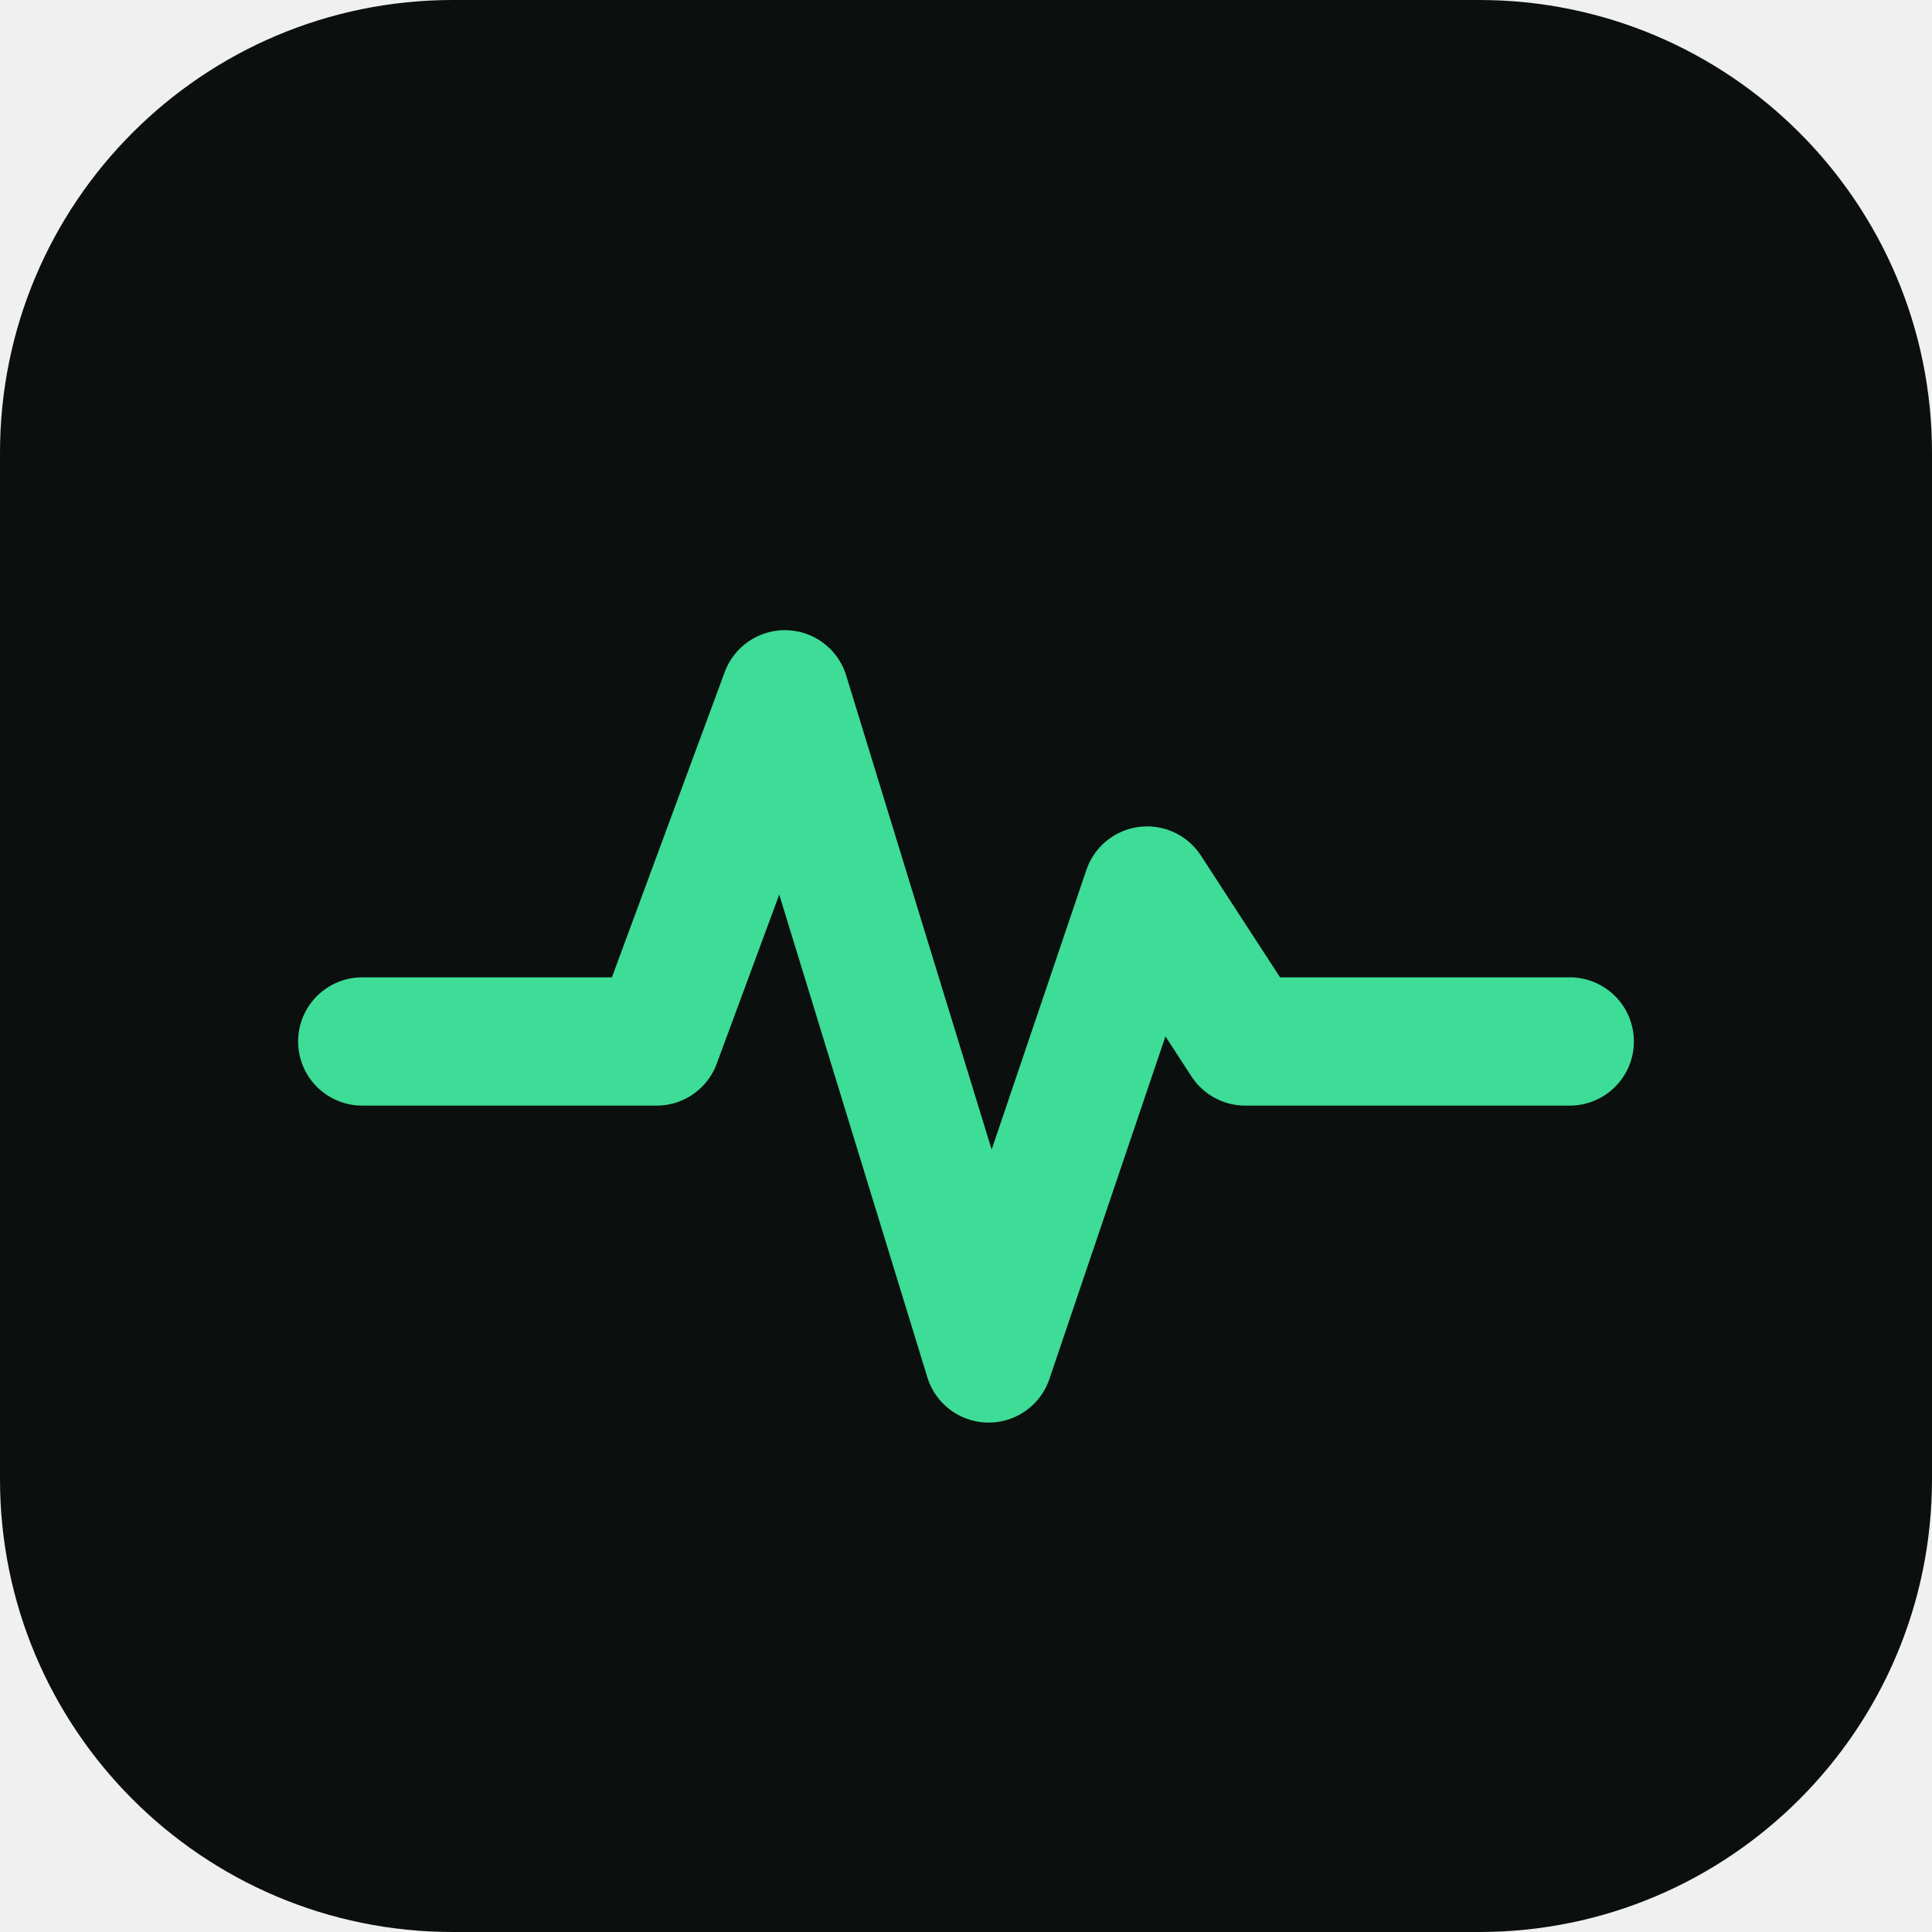
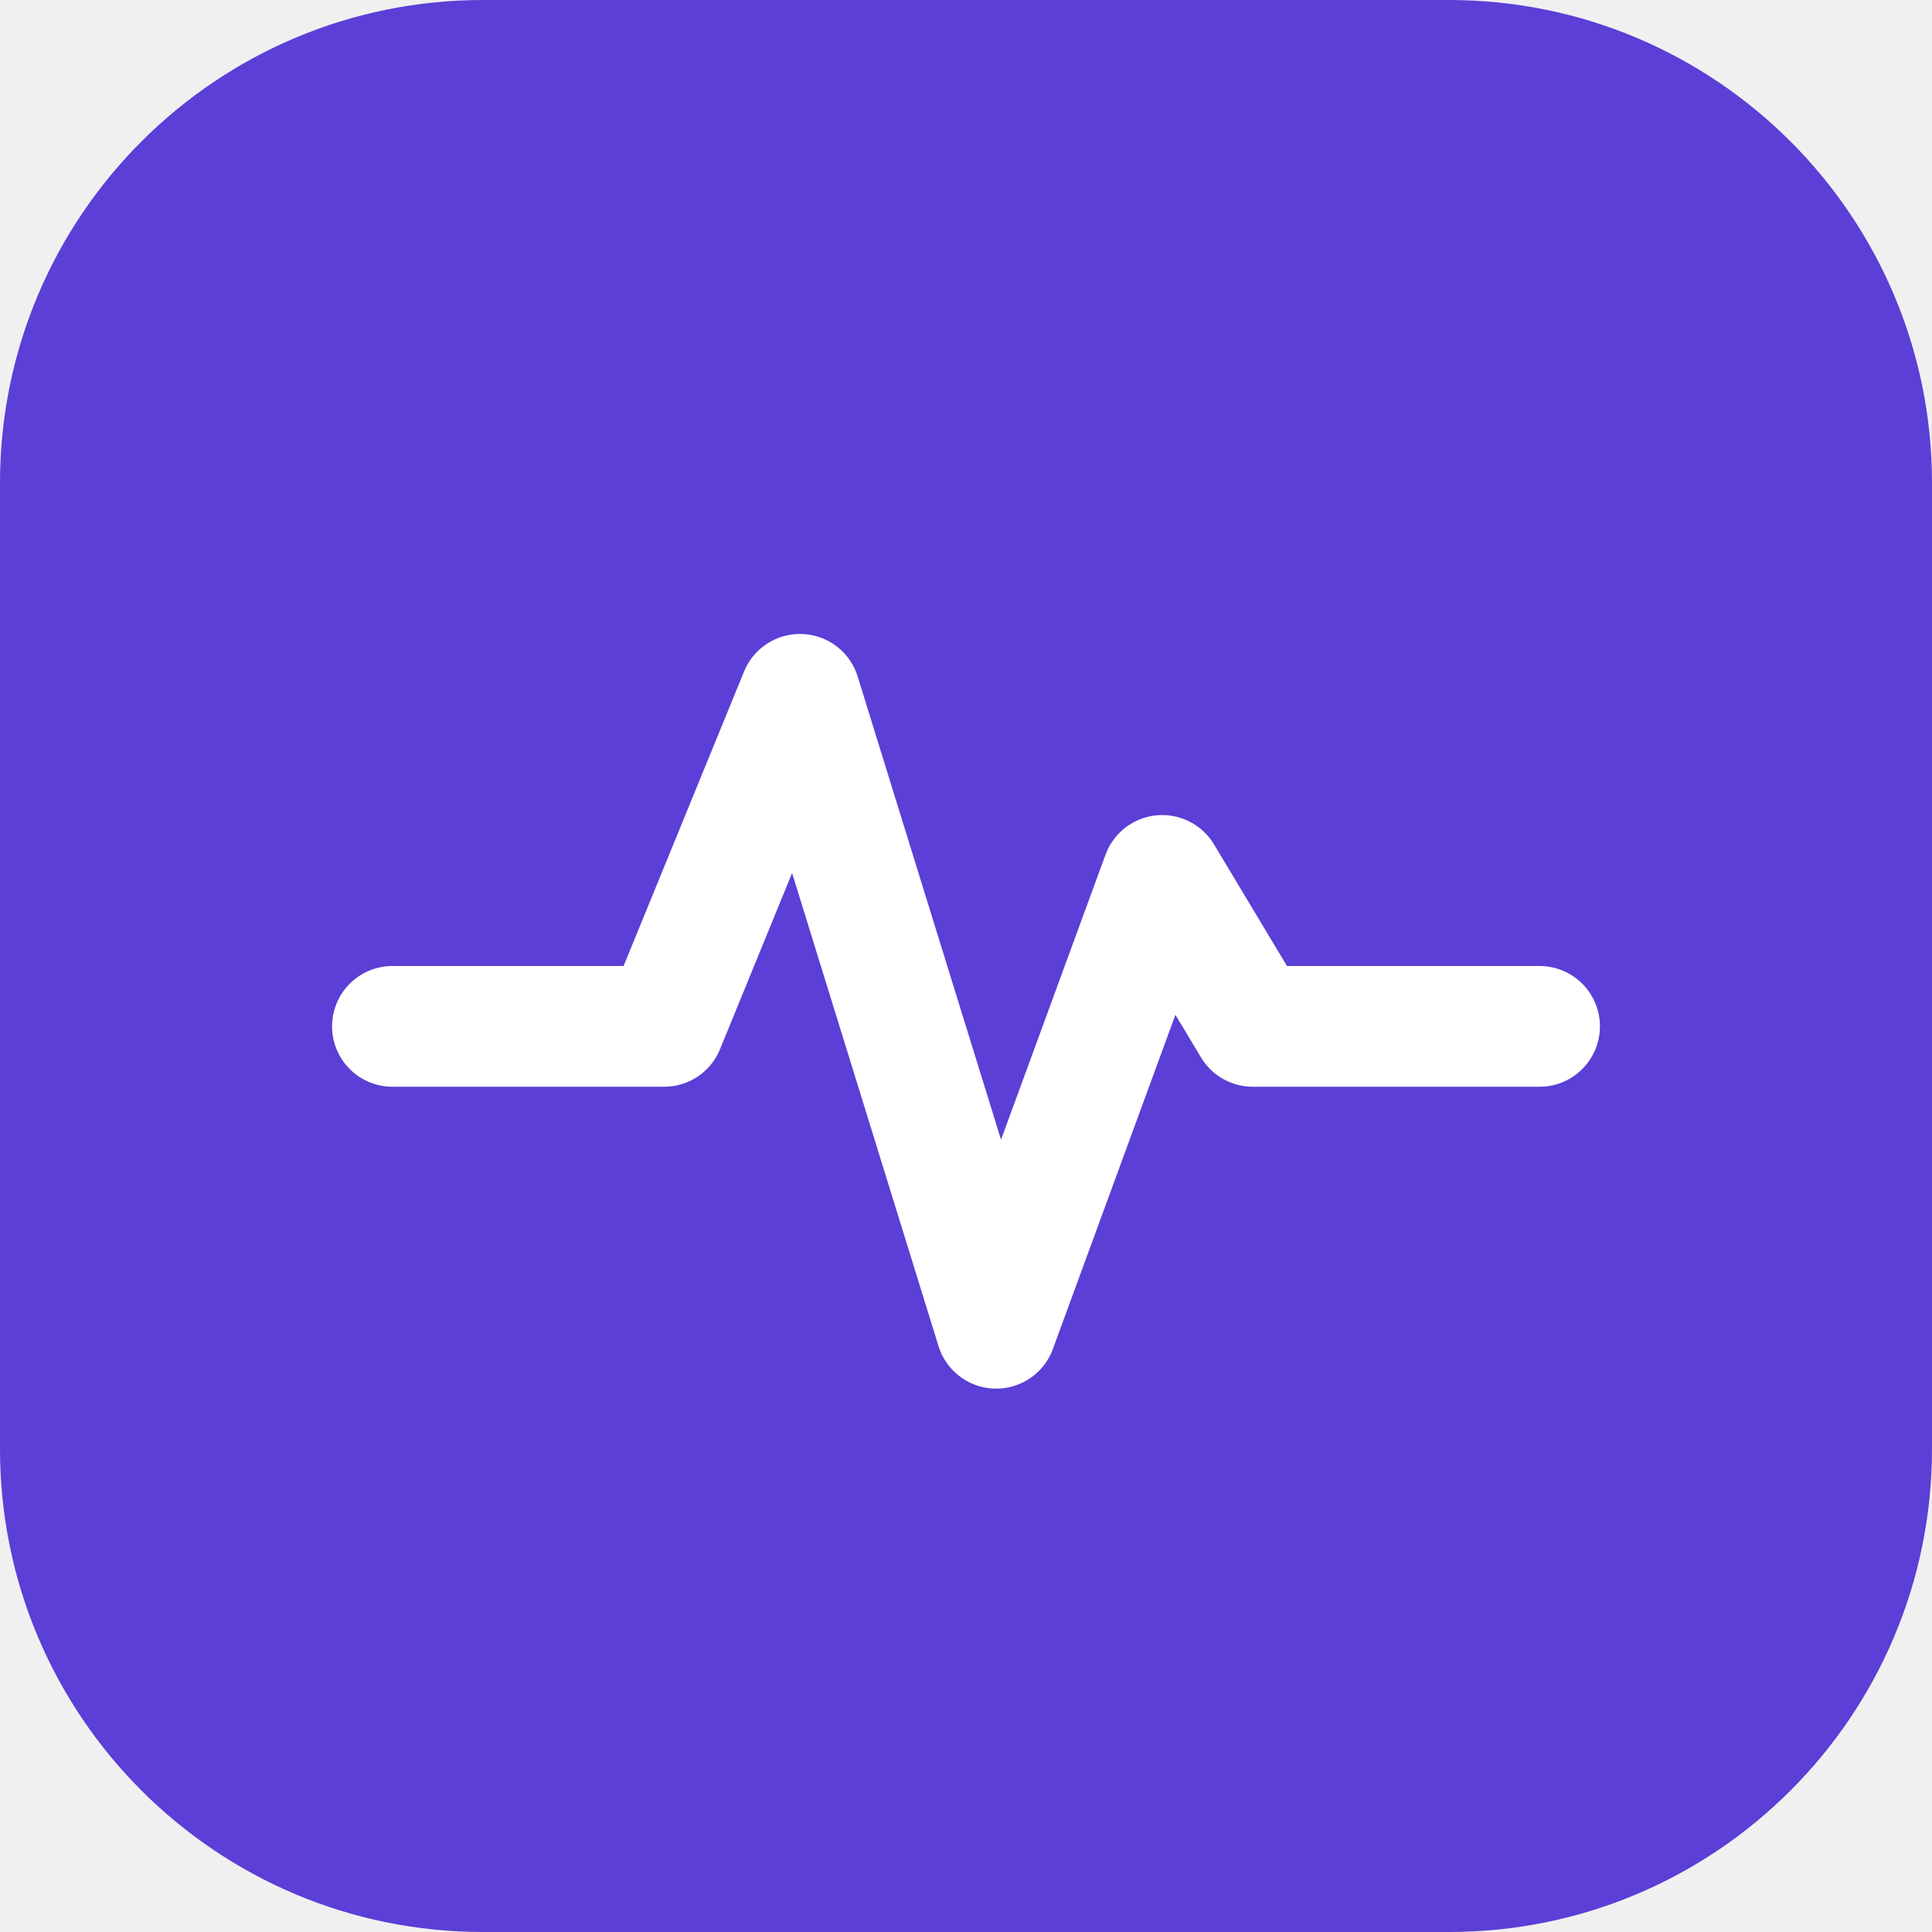
<svg xmlns="http://www.w3.org/2000/svg" viewBox="0 0 512 512">
-   <rect width="512" height="512" rx="120" fill="#0B0F0E" />
-   <path d="M96 276h78l34-92 54 176 42-124 26 40h86" fill="none" stroke="#3DDC97" stroke-width="34" stroke-linecap="round" stroke-linejoin="round" />
+   <rect width="512" height="512" rx="128" fill="#5B3FD6" />
+   <path d="M104 272h72l36-88 52 168 44-120 24 40h76" fill="none" stroke="#FFFFFF" stroke-width="32" stroke-linecap="round" stroke-linejoin="round" />
</svg>
